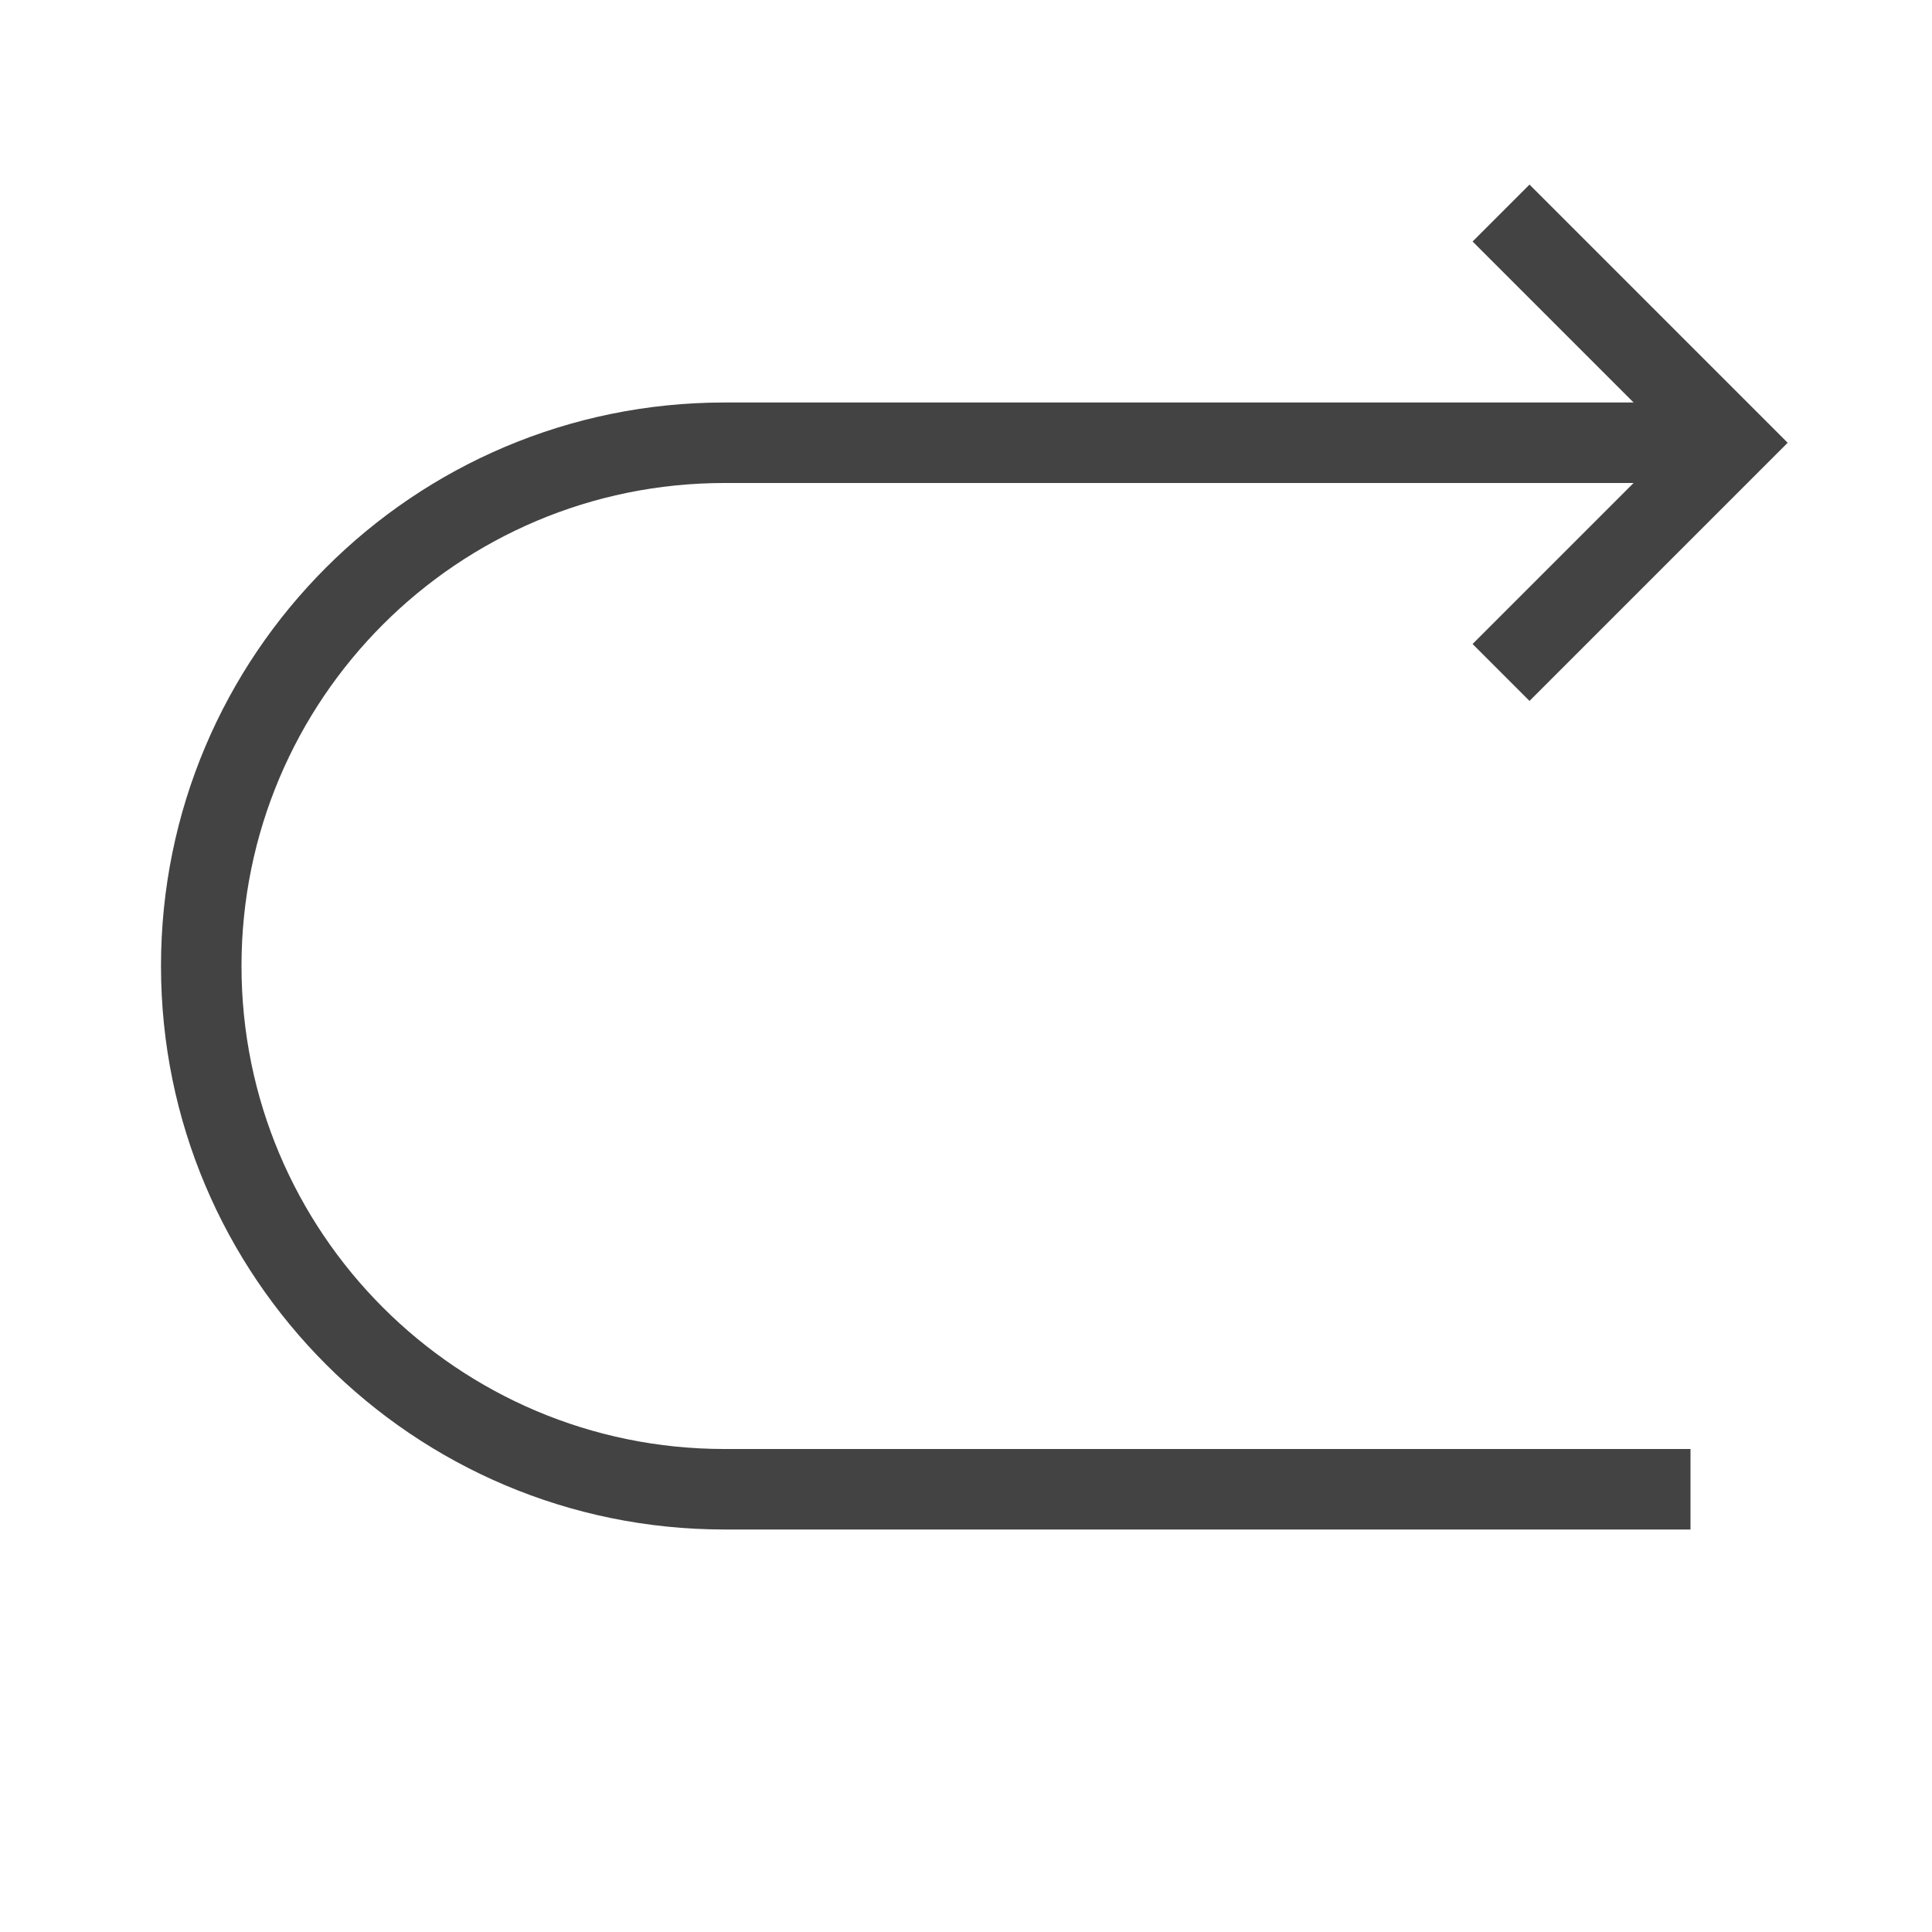
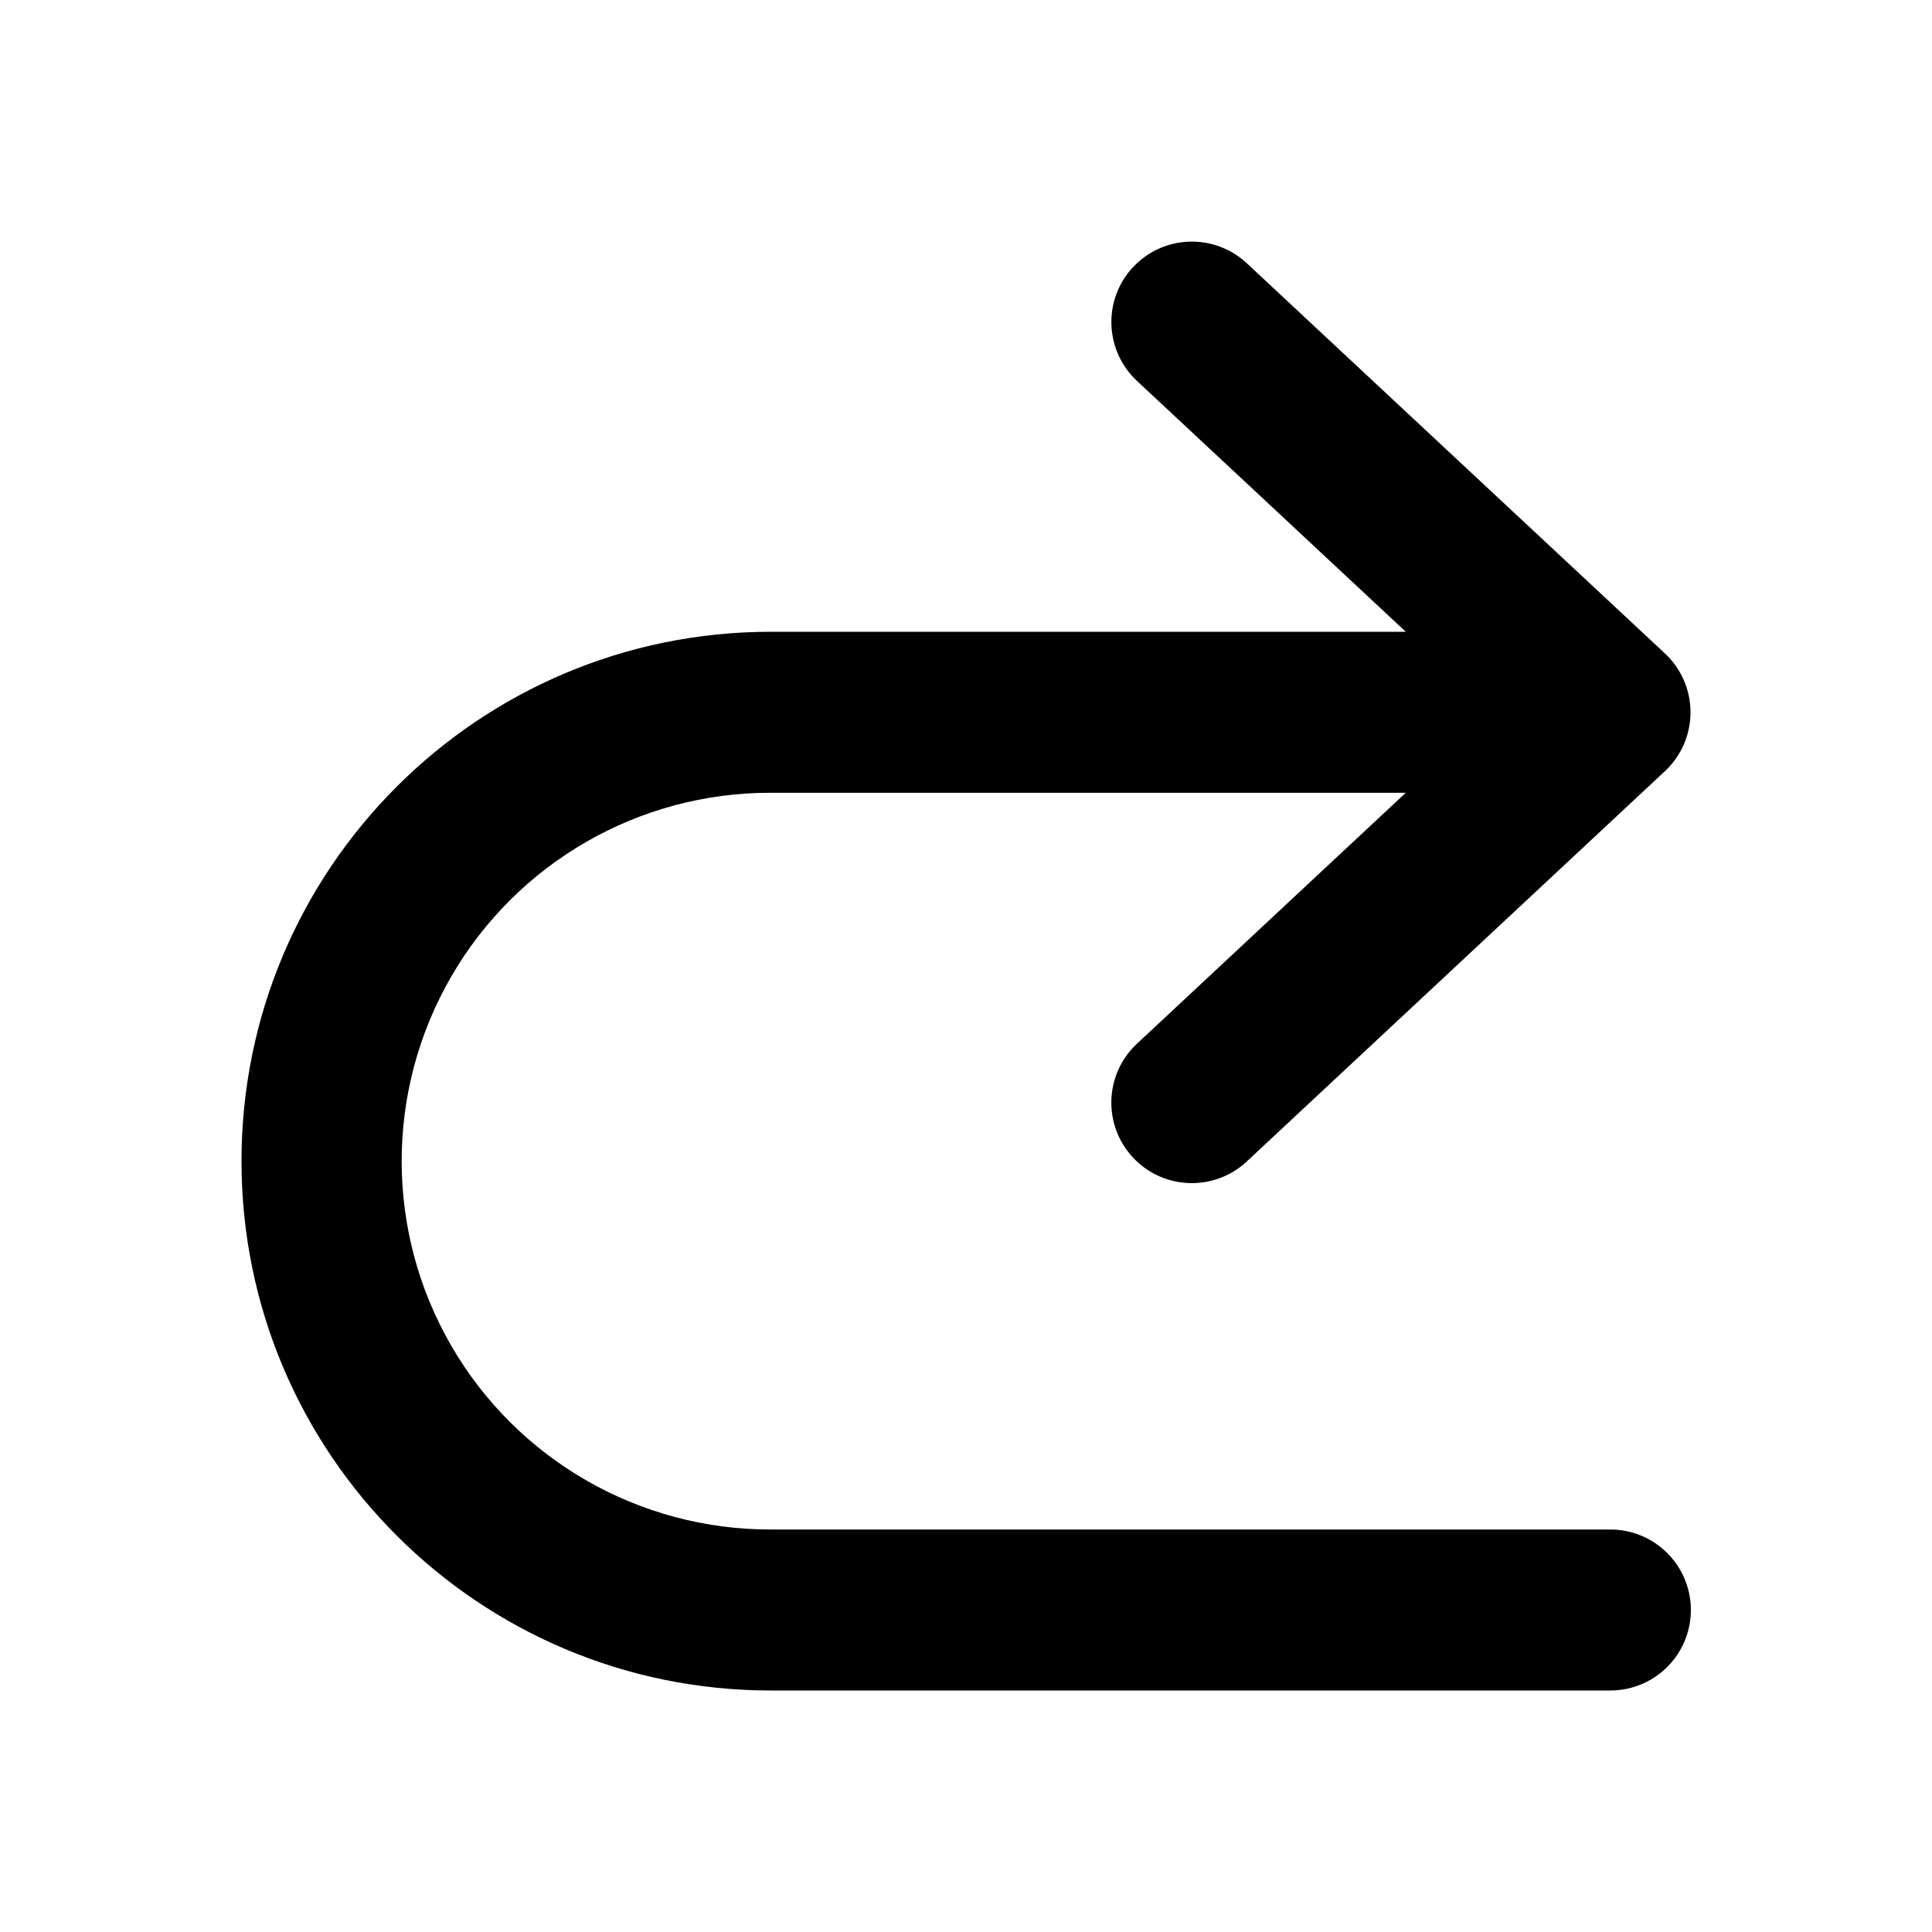
- <svg xmlns="http://www.w3.org/2000/svg" width="24" height="24" viewBox="0 0 24 24">
-   <g fill="none" fill-rule="evenodd">
-     <path d="M0 0h24v24H0z" opacity=".5" />
-     <path fill="#434343" d="M21 6H9a6 6 0 1 0 0 12h12v1H9A7 7 0 0 1 9 5h12v1z" />
-     <path stroke="#434343" stroke-linecap="square" d="M19 3l2.5 2.5L19 8" />
-   </g>
+ <svg xmlns="http://www.w3.org/2000/svg" t="1577417254018" class="icon" viewBox="0 0 1024 1024" version="1.1" p-id="7801" width="200" height="200">
+   <defs>
+     <style type="text/css" />
+   </defs>
+   <path d="M600.533 141.568a42.667 42.667 0 0 0 2.048 60.288l142.507 132.992H408.576a280.576 280.576 0 0 0 0 561.152H853.333a42.667 42.667 0 1 0 0-85.333H408.576a195.243 195.243 0 1 1 0-390.485h336.512l-142.507 133.035a42.667 42.667 0 0 0 58.24 62.379l221.611-206.848a42.667 42.667 0 0 0 0-62.421L660.821 139.52a42.667 42.667 0 0 0-60.288 2.091z" p-id="7802" />
</svg>
